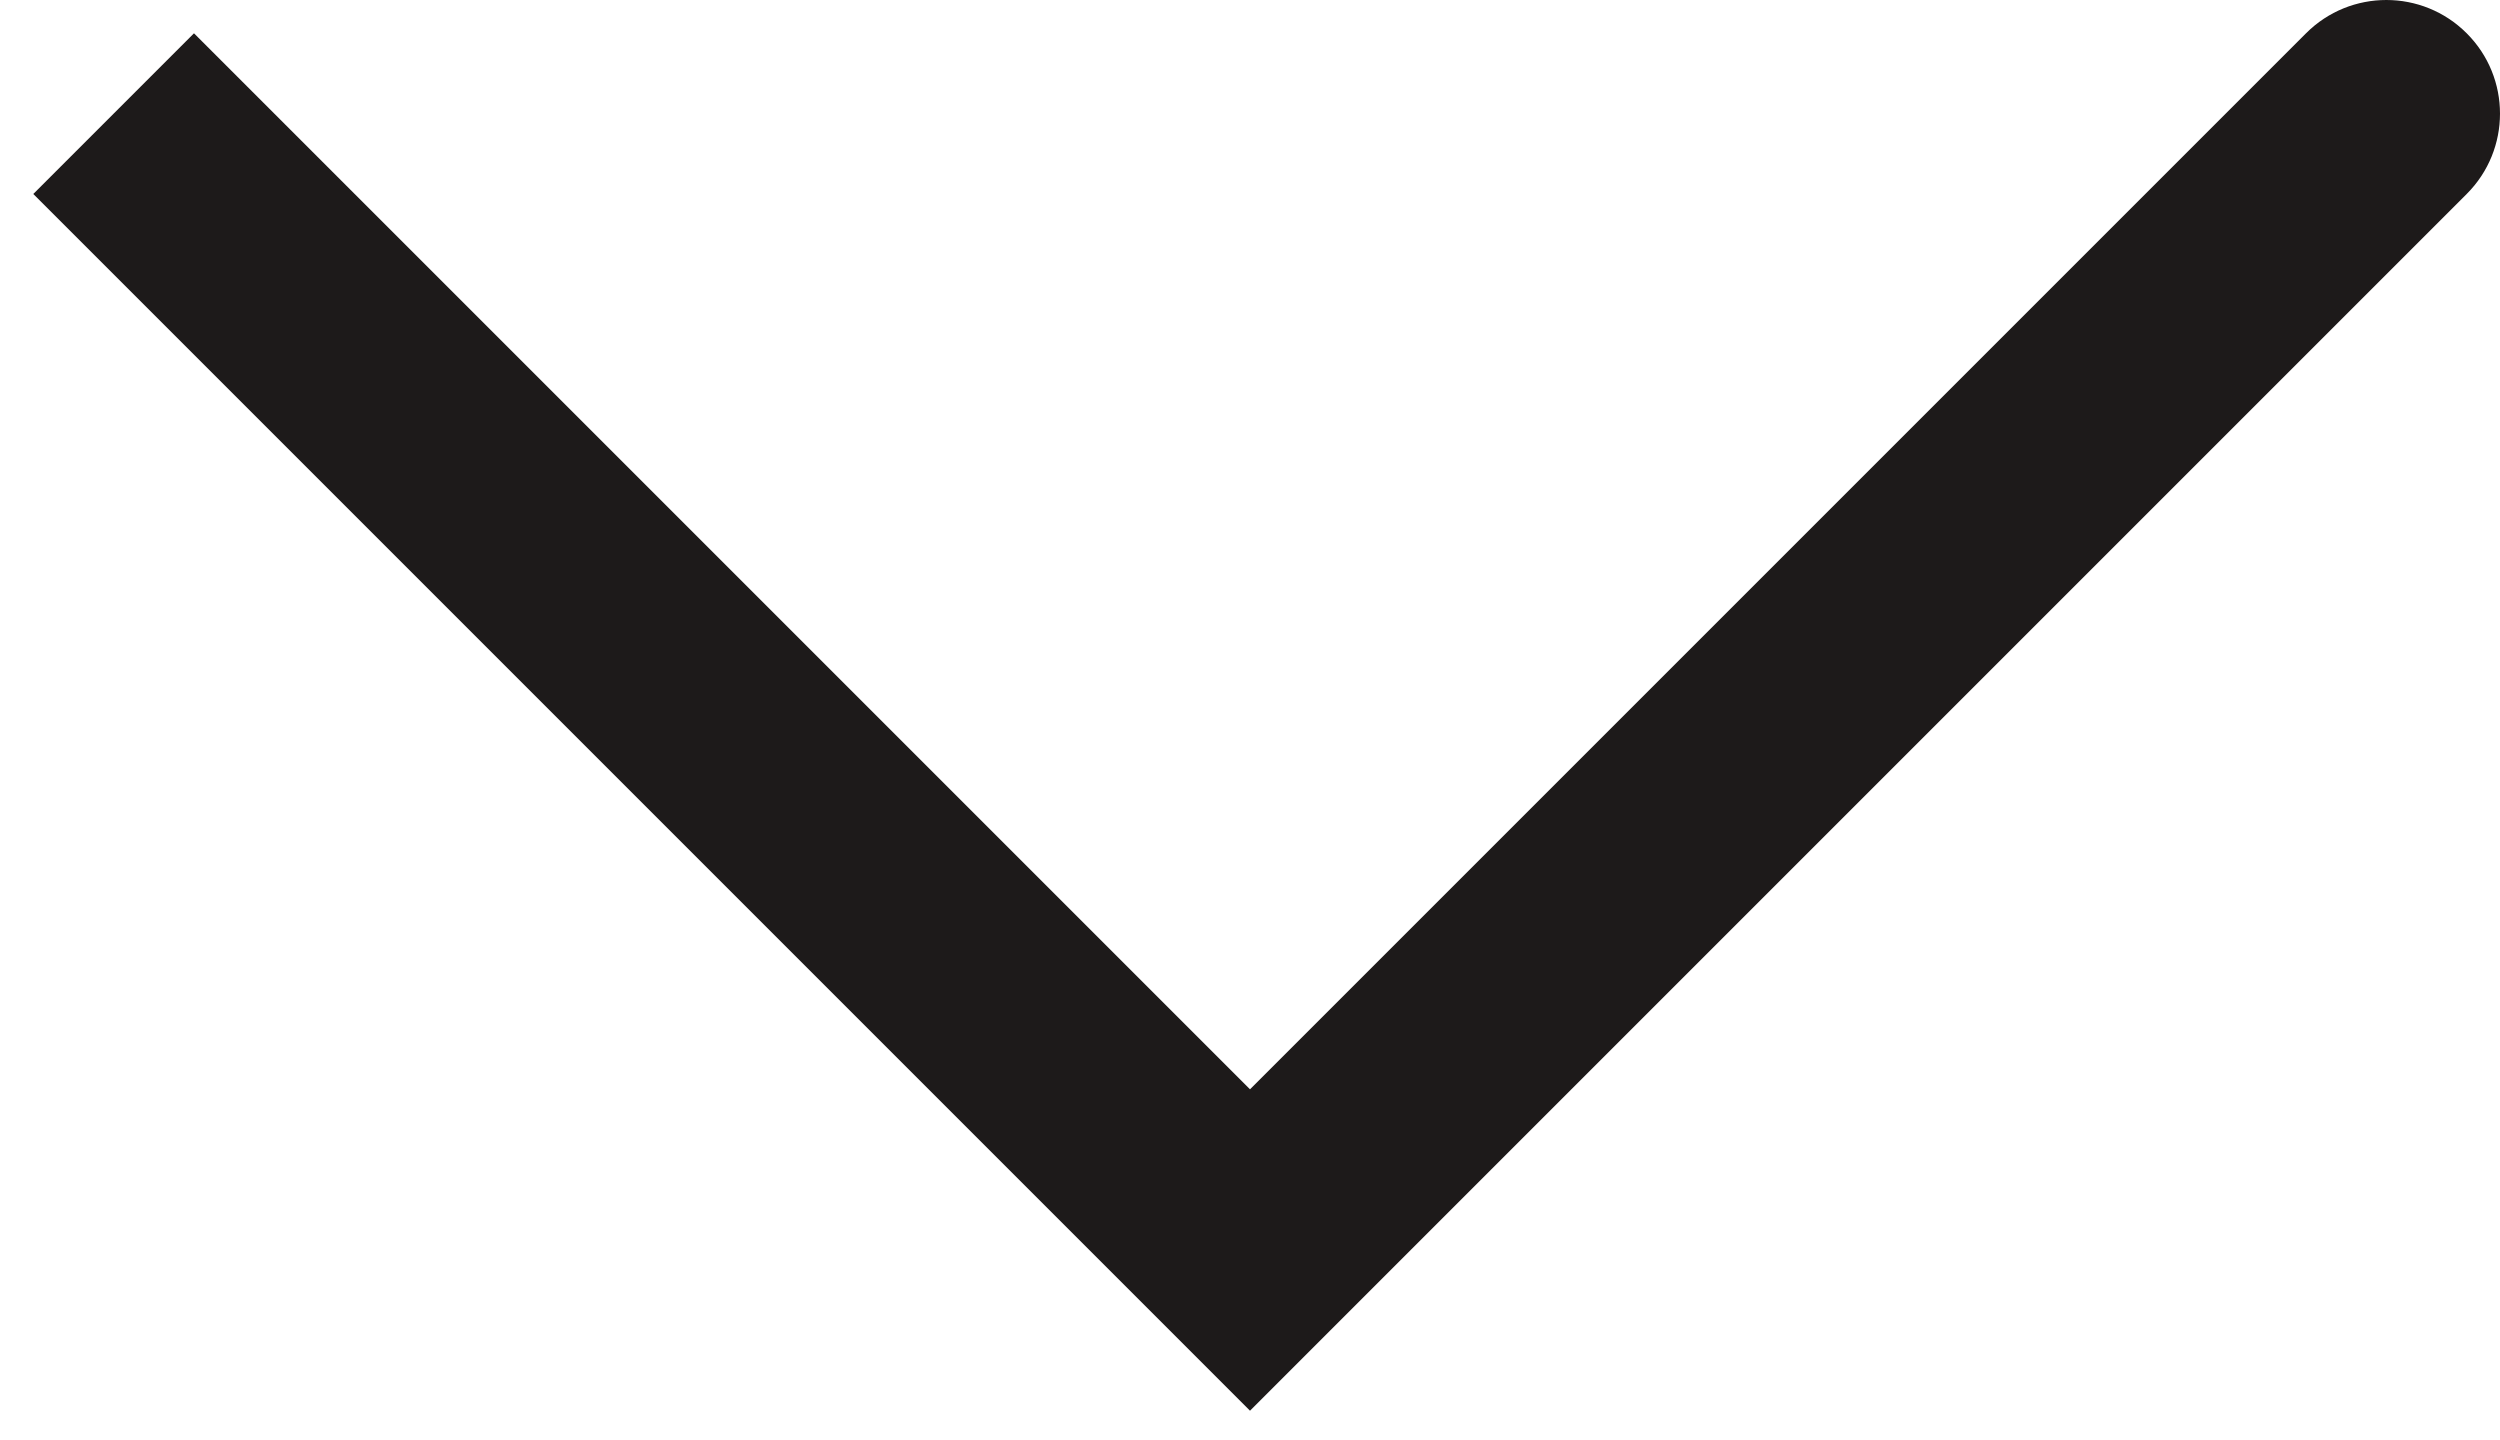
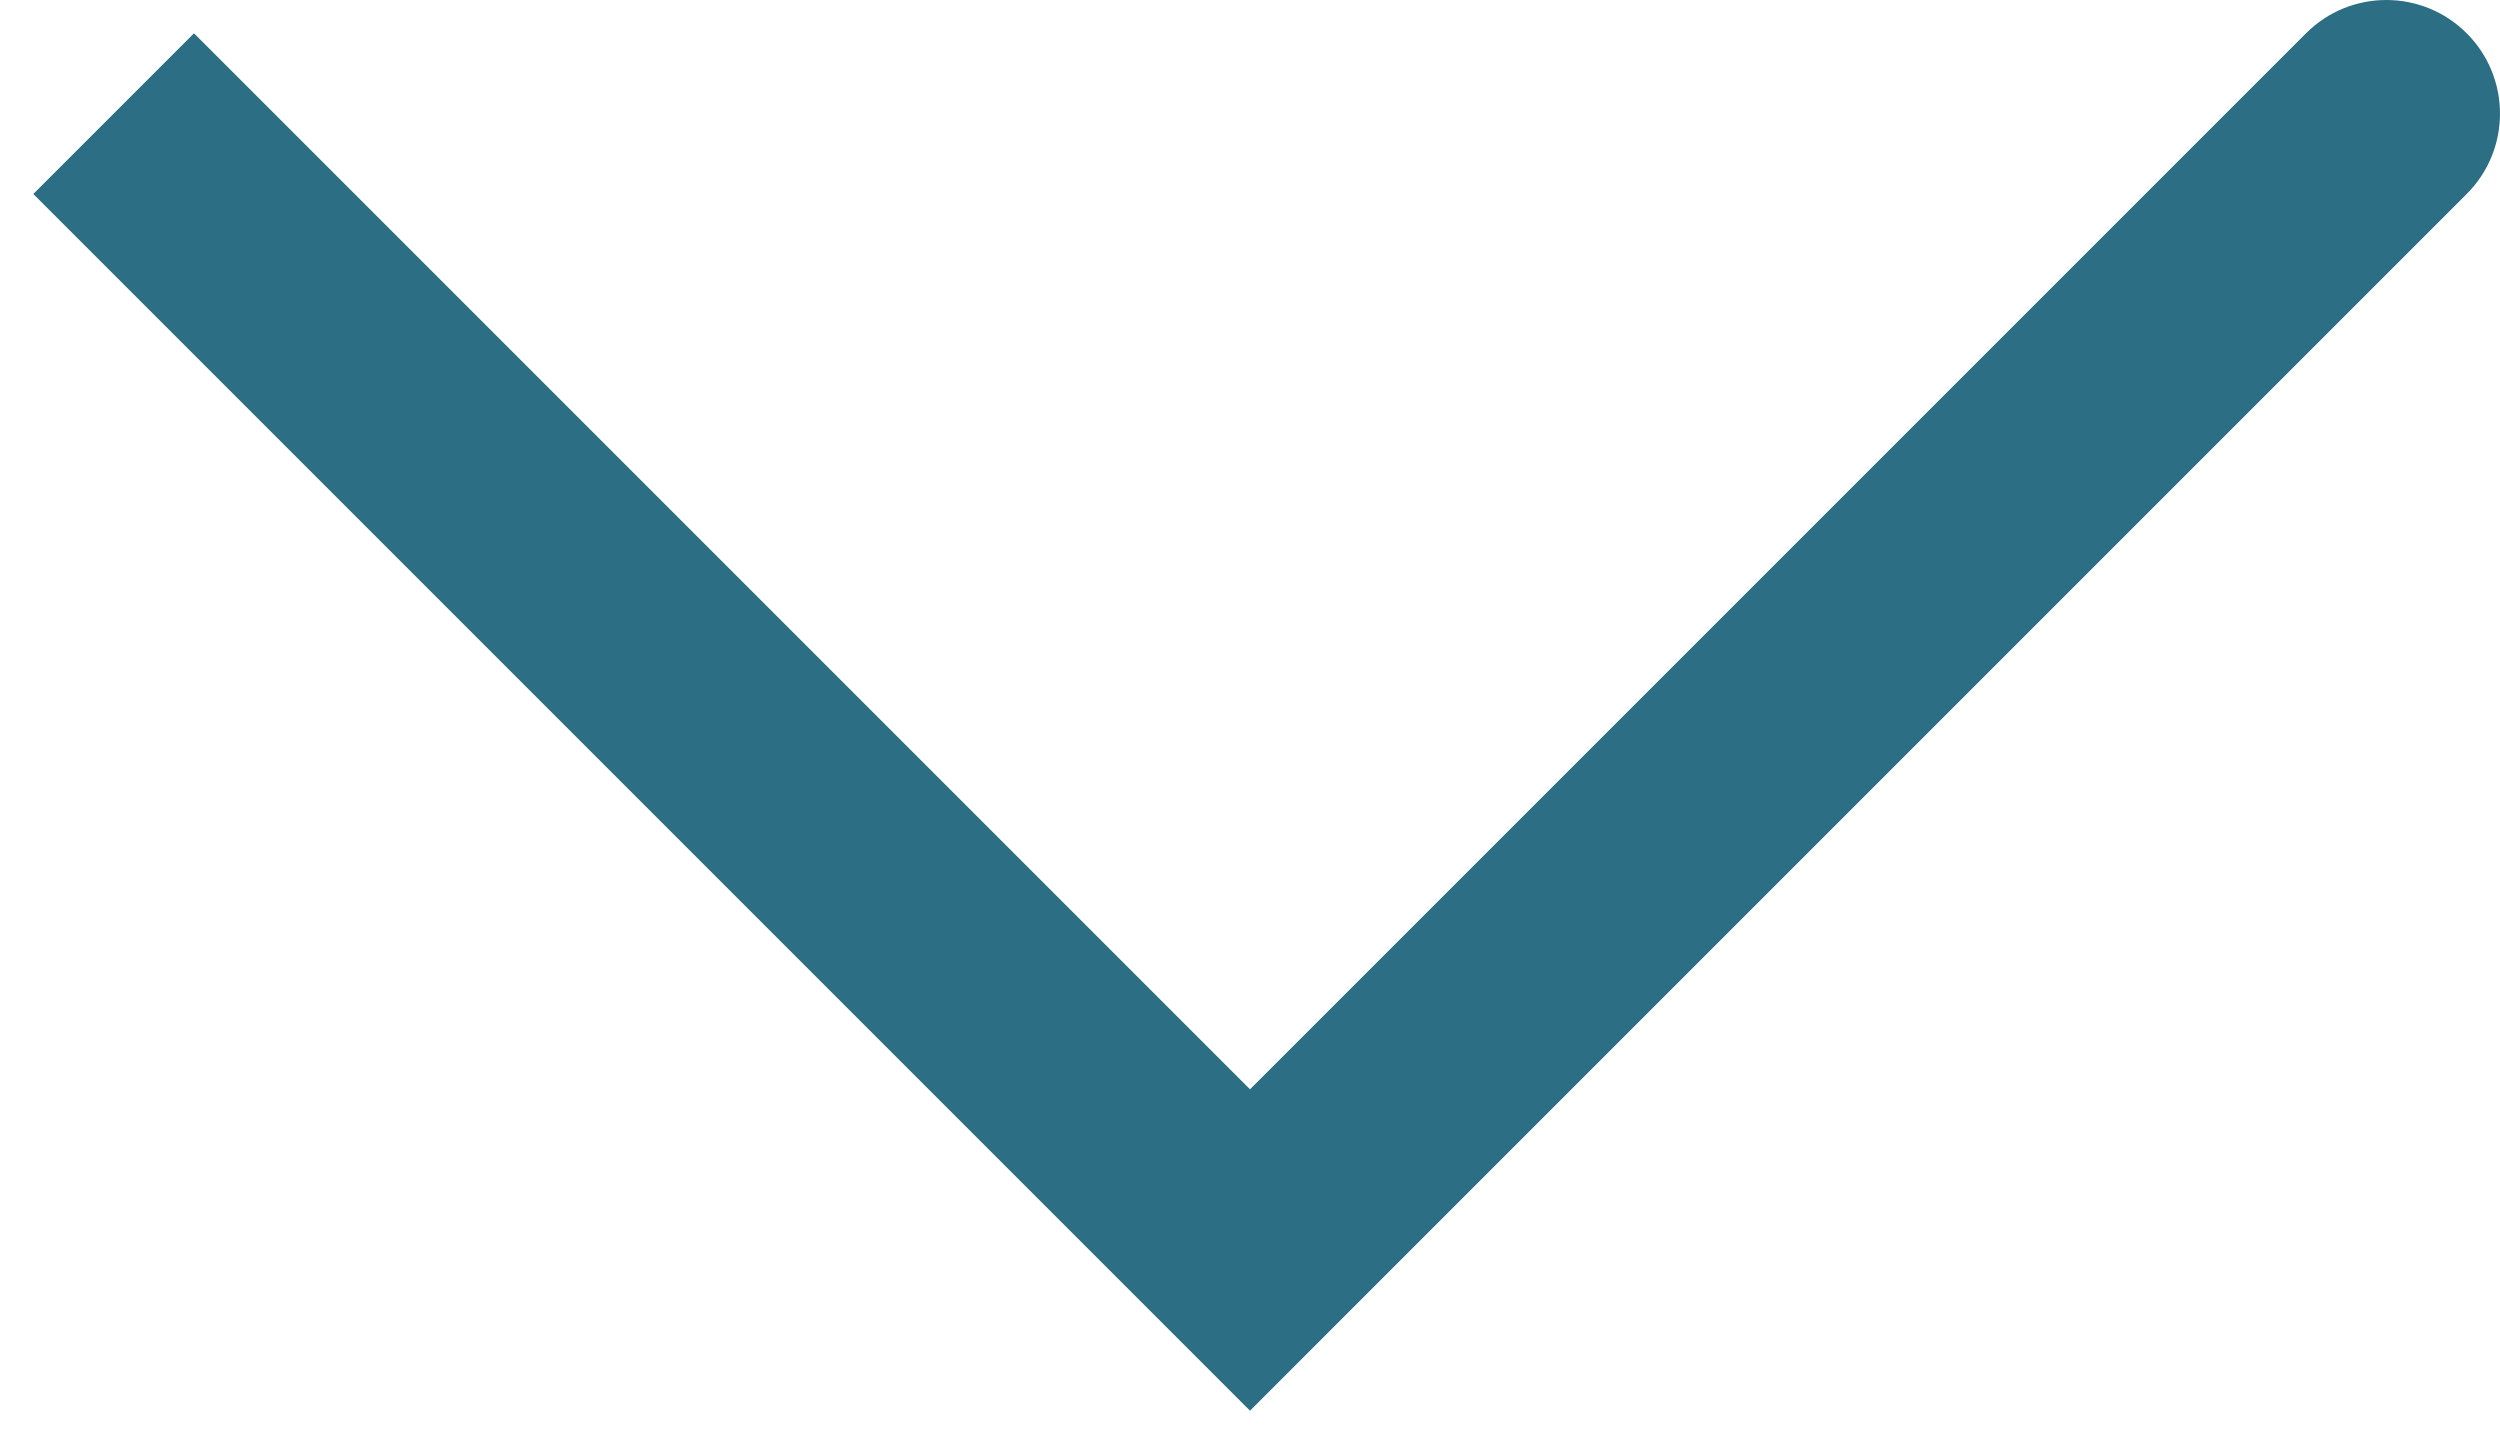
<svg xmlns="http://www.w3.org/2000/svg" width="66" height="38" viewBox="0 0 66 38" fill="none">
-   <path d="M33 33L30.879 35.121L33 37.243L35.121 35.121L33 33ZM65.121 5.121C66.293 3.95 66.293 2.05 65.121 0.879C63.95 -0.293 62.05 -0.293 60.879 0.879L65.121 5.121ZM0.879 5.121L30.879 35.121L35.121 30.879L5.121 0.879L0.879 5.121ZM35.121 35.121L65.121 5.121L60.879 0.879L30.879 30.879L35.121 35.121Z" fill="#1D1A1A" />
+   <path d="M33 33L30.879 35.121L33 37.243L35.121 35.121L33 33ZM65.121 5.121C66.293 3.95 66.293 2.05 65.121 0.879C63.95 -0.293 62.05 -0.293 60.879 0.879L65.121 5.121ZM0.879 5.121L30.879 35.121L35.121 30.879L5.121 0.879L0.879 5.121ZM35.121 35.121L65.121 5.121L60.879 0.879L30.879 30.879L35.121 35.121Z" fill="#2C6E83" />
</svg>
